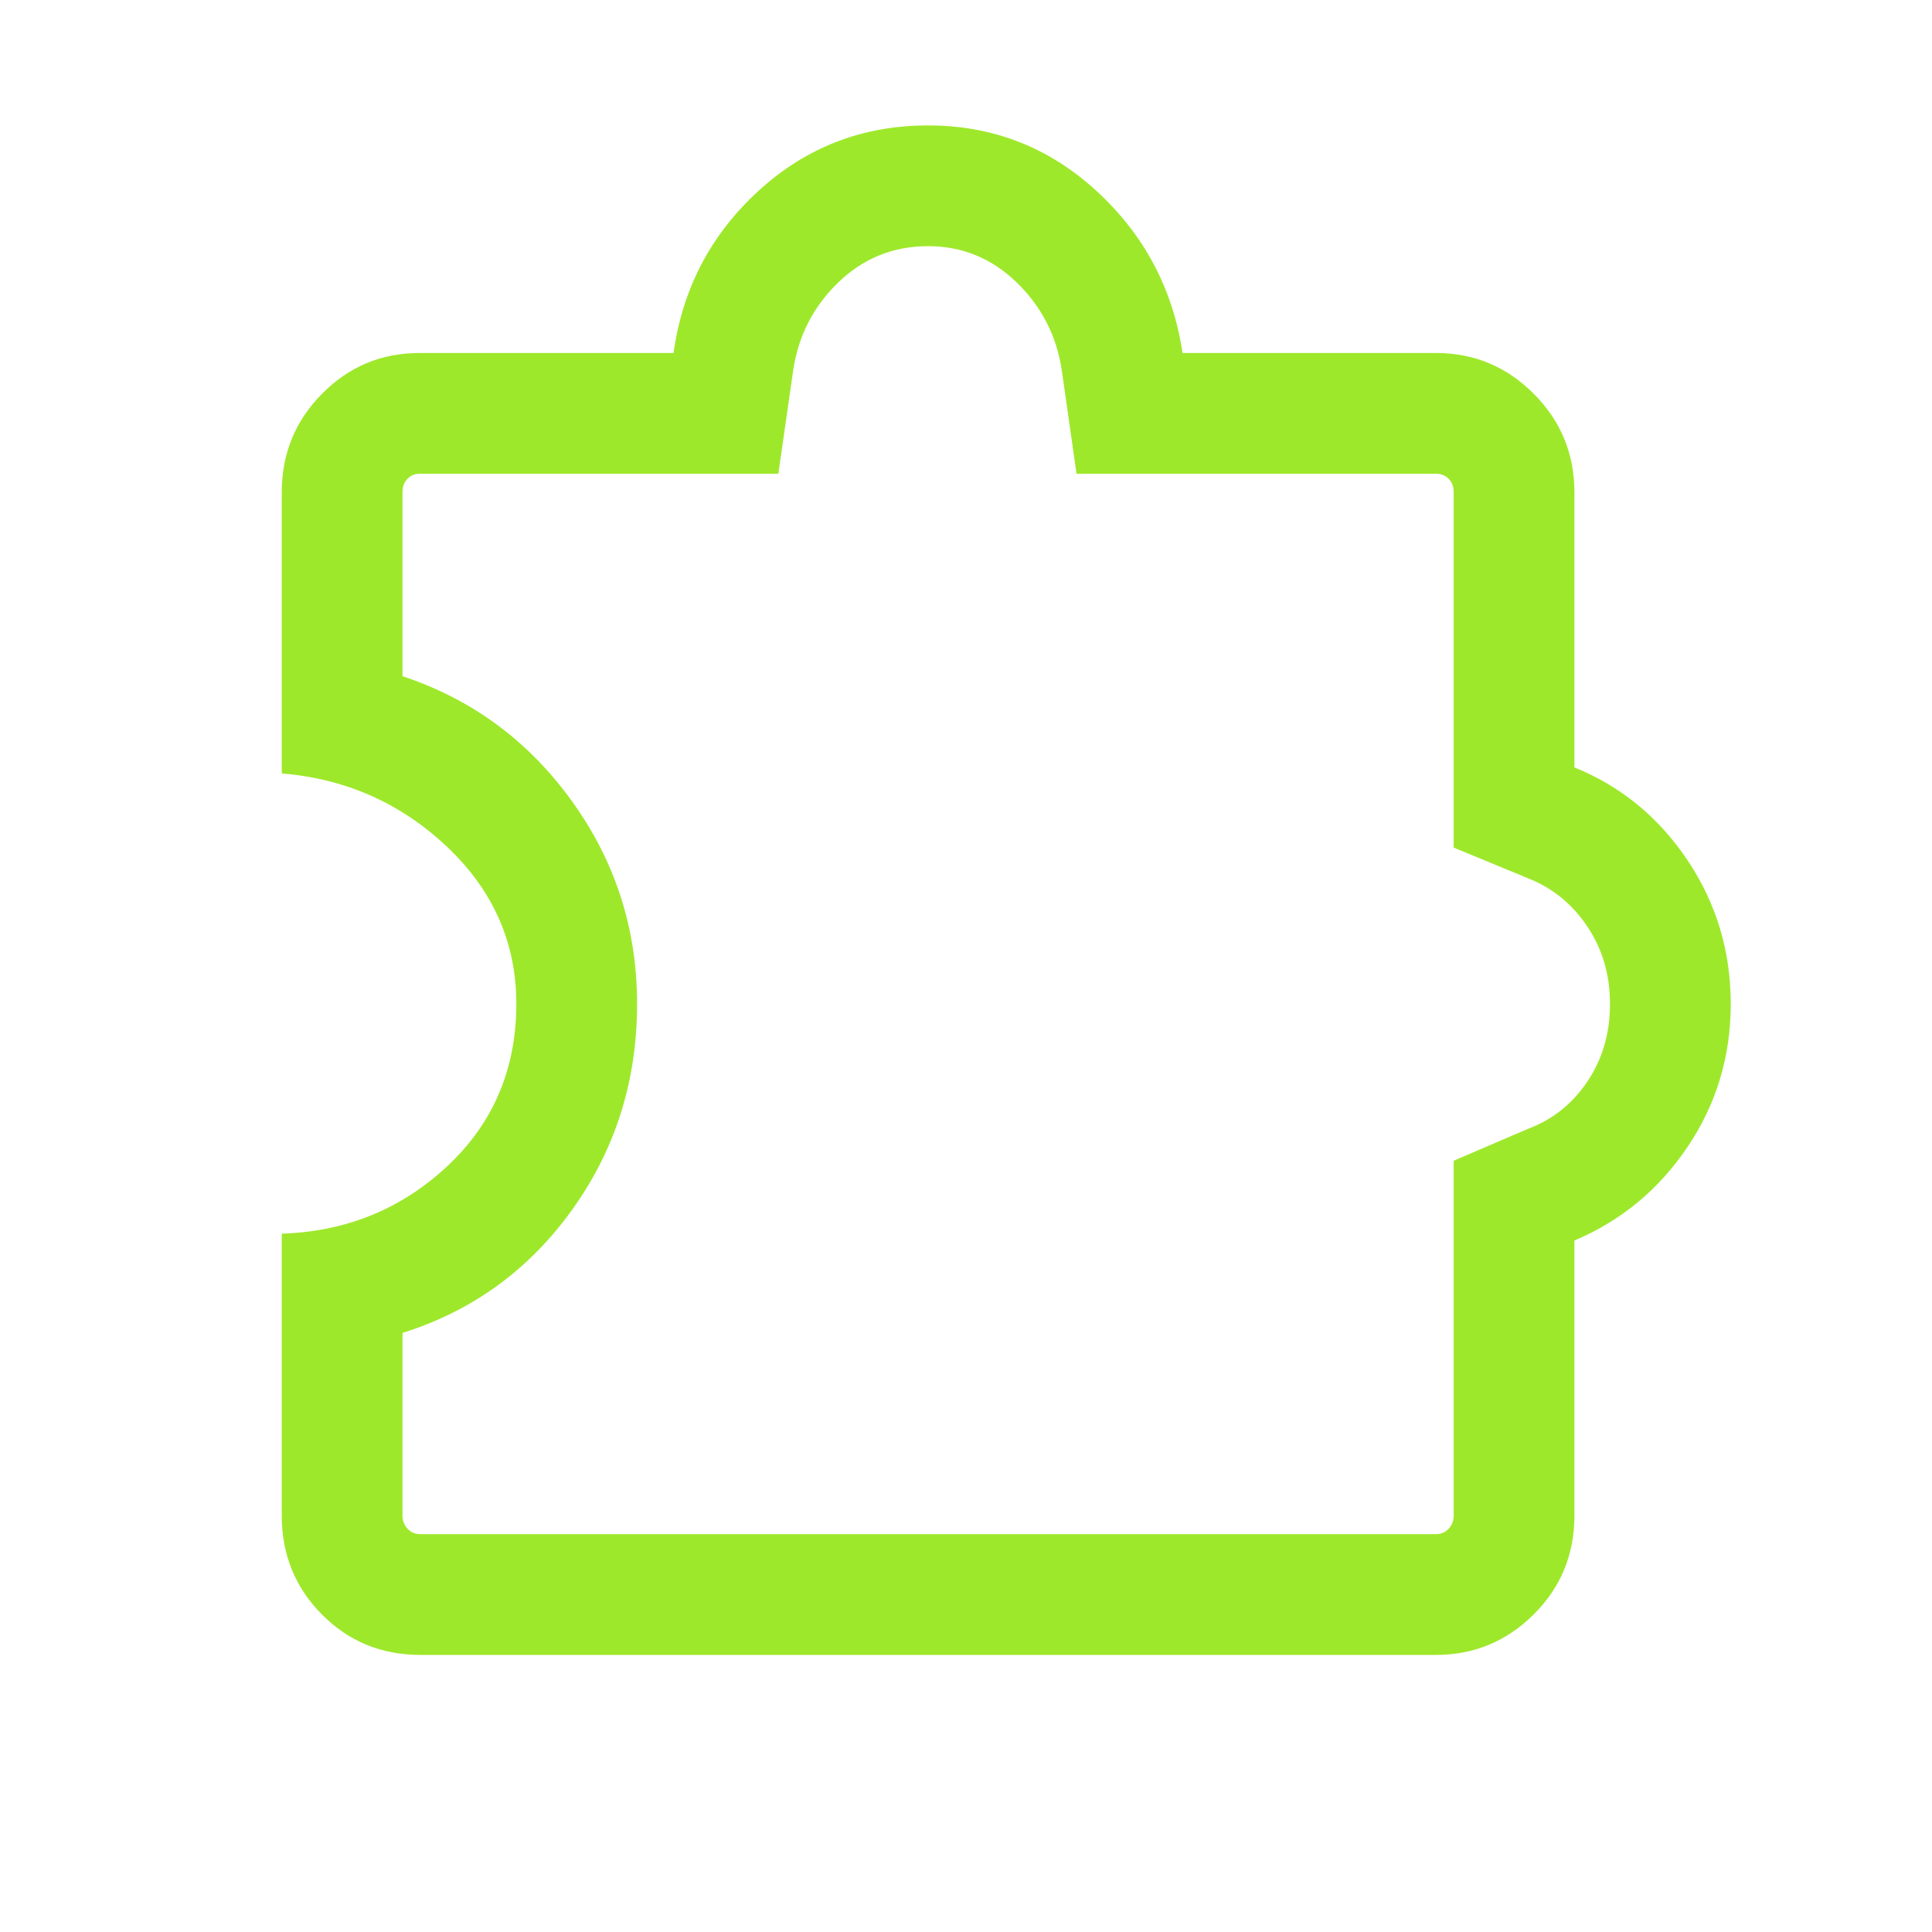
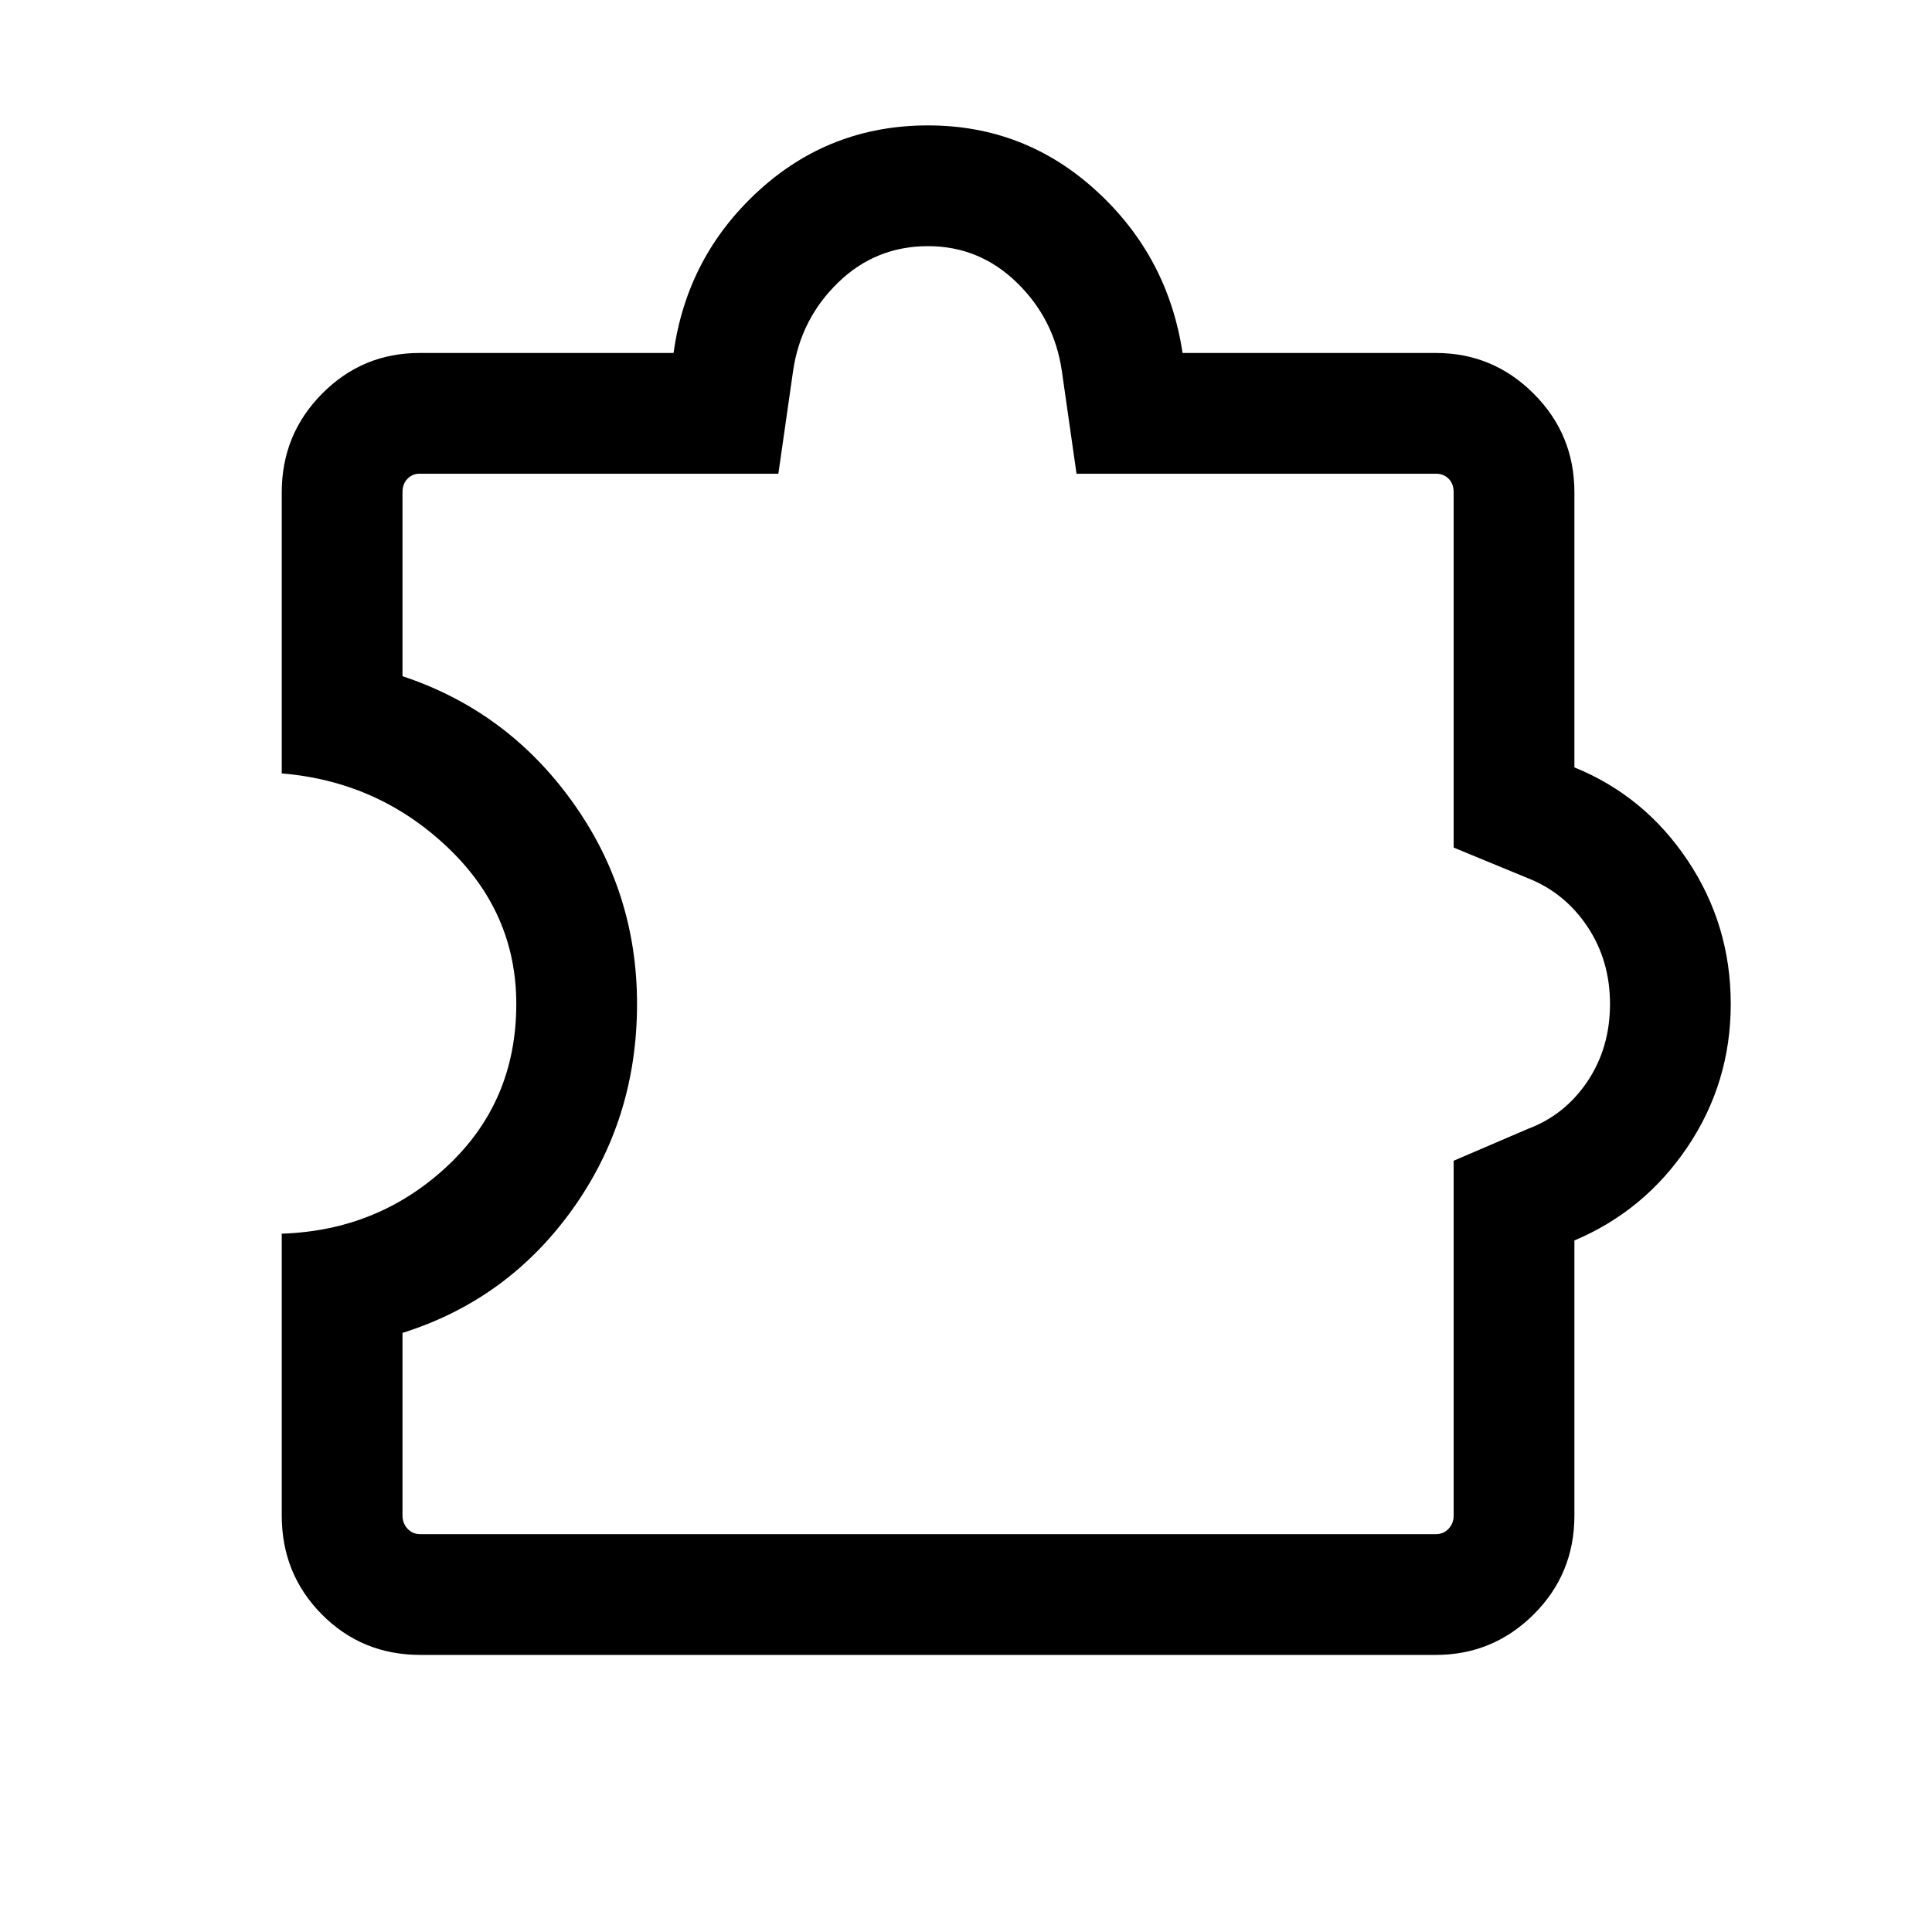
- <svg xmlns="http://www.w3.org/2000/svg" preserveAspectRatio="none" overflow="visible" style="display: block;" width="24" height="24" viewBox="0 0 24 24" fill="none">
-   <g id="extension">
-     <mask id="mask0_0_10" style="mask-type:alpha" maskUnits="userSpaceOnUse" x="0" y="0" width="24" height="24">
-       <rect id="Bounding box" width="24" height="24" fill="#D9D9D9" />
-     </mask>
-     <g mask="url(#mask0_0_10)">
-       <path id="extension_2" d="M5.221 19.058H17.837C17.901 19.058 17.954 19.035 17.995 18.991C18.037 18.946 18.058 18.891 18.058 18.827V14.419L18.981 14.023C19.286 13.909 19.532 13.713 19.719 13.435C19.907 13.156 20 12.835 20 12.471C20 12.111 19.907 11.791 19.719 11.511C19.532 11.23 19.286 11.03 18.981 10.91L18.058 10.529V6.116C18.058 6.045 18.037 5.989 17.995 5.947C17.954 5.905 17.901 5.885 17.837 5.885H13.373L13.191 4.608C13.128 4.177 12.941 3.811 12.631 3.51C12.321 3.209 11.953 3.058 11.529 3.058C11.094 3.058 10.722 3.209 10.412 3.51C10.101 3.811 9.915 4.177 9.852 4.608L9.669 5.885H5.212C5.154 5.885 5.104 5.905 5.063 5.947C5.021 5.989 5 6.045 5 6.116V8.4C5.863 8.686 6.564 9.203 7.104 9.951C7.644 10.699 7.914 11.539 7.914 12.471C7.914 13.426 7.645 14.278 7.109 15.026C6.572 15.774 5.869 16.285 5 16.558V18.827C5 18.891 5.021 18.946 5.063 18.991C5.104 19.035 5.157 19.058 5.221 19.058ZM5.221 20.558C4.738 20.558 4.33 20.39 3.998 20.055C3.666 19.72 3.5 19.31 3.5 18.827V15.325C4.3 15.299 4.986 15.02 5.557 14.486C6.128 13.952 6.414 13.28 6.414 12.471C6.414 11.711 6.126 11.06 5.552 10.518C4.978 9.977 4.294 9.673 3.5 9.608V6.116C3.5 5.636 3.667 5.228 4.001 4.891C4.335 4.553 4.739 4.385 5.212 4.385H8.367C8.478 3.586 8.829 2.915 9.421 2.372C10.014 1.829 10.716 1.558 11.529 1.558C12.332 1.558 13.029 1.829 13.621 2.372C14.213 2.915 14.57 3.586 14.69 4.385H17.837C18.31 4.385 18.715 4.553 19.052 4.891C19.389 5.228 19.558 5.636 19.558 6.116V9.533C20.139 9.769 20.607 10.154 20.965 10.689C21.322 11.223 21.5 11.818 21.5 12.471C21.5 13.123 21.322 13.714 20.965 14.245C20.607 14.777 20.139 15.165 19.558 15.41V18.827C19.558 19.31 19.389 19.72 19.052 20.055C18.715 20.39 18.31 20.558 17.837 20.558H5.221Z" fill="#9EE82B" />
-     </g>
-   </g>
+ <svg xmlns="http://www.w3.org/2000/svg" height="24" viewBox="0 -960 960 960" width="24">
+   <path d="M208.85-197.69h504.61q3.85 0 6.35-2.69 2.5-2.7 2.5-6.54v-176.31l36.92-15.85q18.31-6.84 29.54-23.53Q800-439.31 800-461.15q0-21.62-11.23-38.43t-29.54-24.04l-36.92-15.23v-176.53q0-4.24-2.5-6.74t-6.35-2.5H534.92l-7.3-51.07q-3.77-25.85-22.39-43.92-18.61-18.08-44.08-18.08-26.07 0-44.69 18.08-18.61 18.07-22.38 43.92l-7.31 51.07H208.46q-3.46 0-5.96 2.5t-2.5 6.74V-624q51.77 17.15 84.15 62.04 32.39 44.88 32.39 100.81 0 57.3-32.19 102.19-32.2 44.88-84.35 61.27v90.77q0 3.84 2.5 6.54 2.5 2.69 6.35 2.69Zm0 60q-29 0-48.93-20.12Q140-177.92 140-206.92V-347q48-1.54 82.27-33.58 34.27-32.04 34.27-80.57 0-45.62-34.46-78.12-34.46-32.5-82.08-36.42v-139.69q0-28.77 20.04-49t48.42-20.23h126.23q6.62-47.93 42.16-80.5 35.54-32.58 84.3-32.58 48.16 0 83.7 32.58 35.53 32.57 42.76 80.5h125.85q28.39 0 48.62 20.23 20.23 20.23 20.23 49v136.69q34.84 14.15 56.27 46.23Q860-500.38 860-461.15q0 39.07-21.42 70.96-21.43 31.88-56.27 46.57v136.7q0 29-20.23 49.11-20.23 20.12-48.62 20.12H208.85ZM500-461.15Z" />
</svg>
